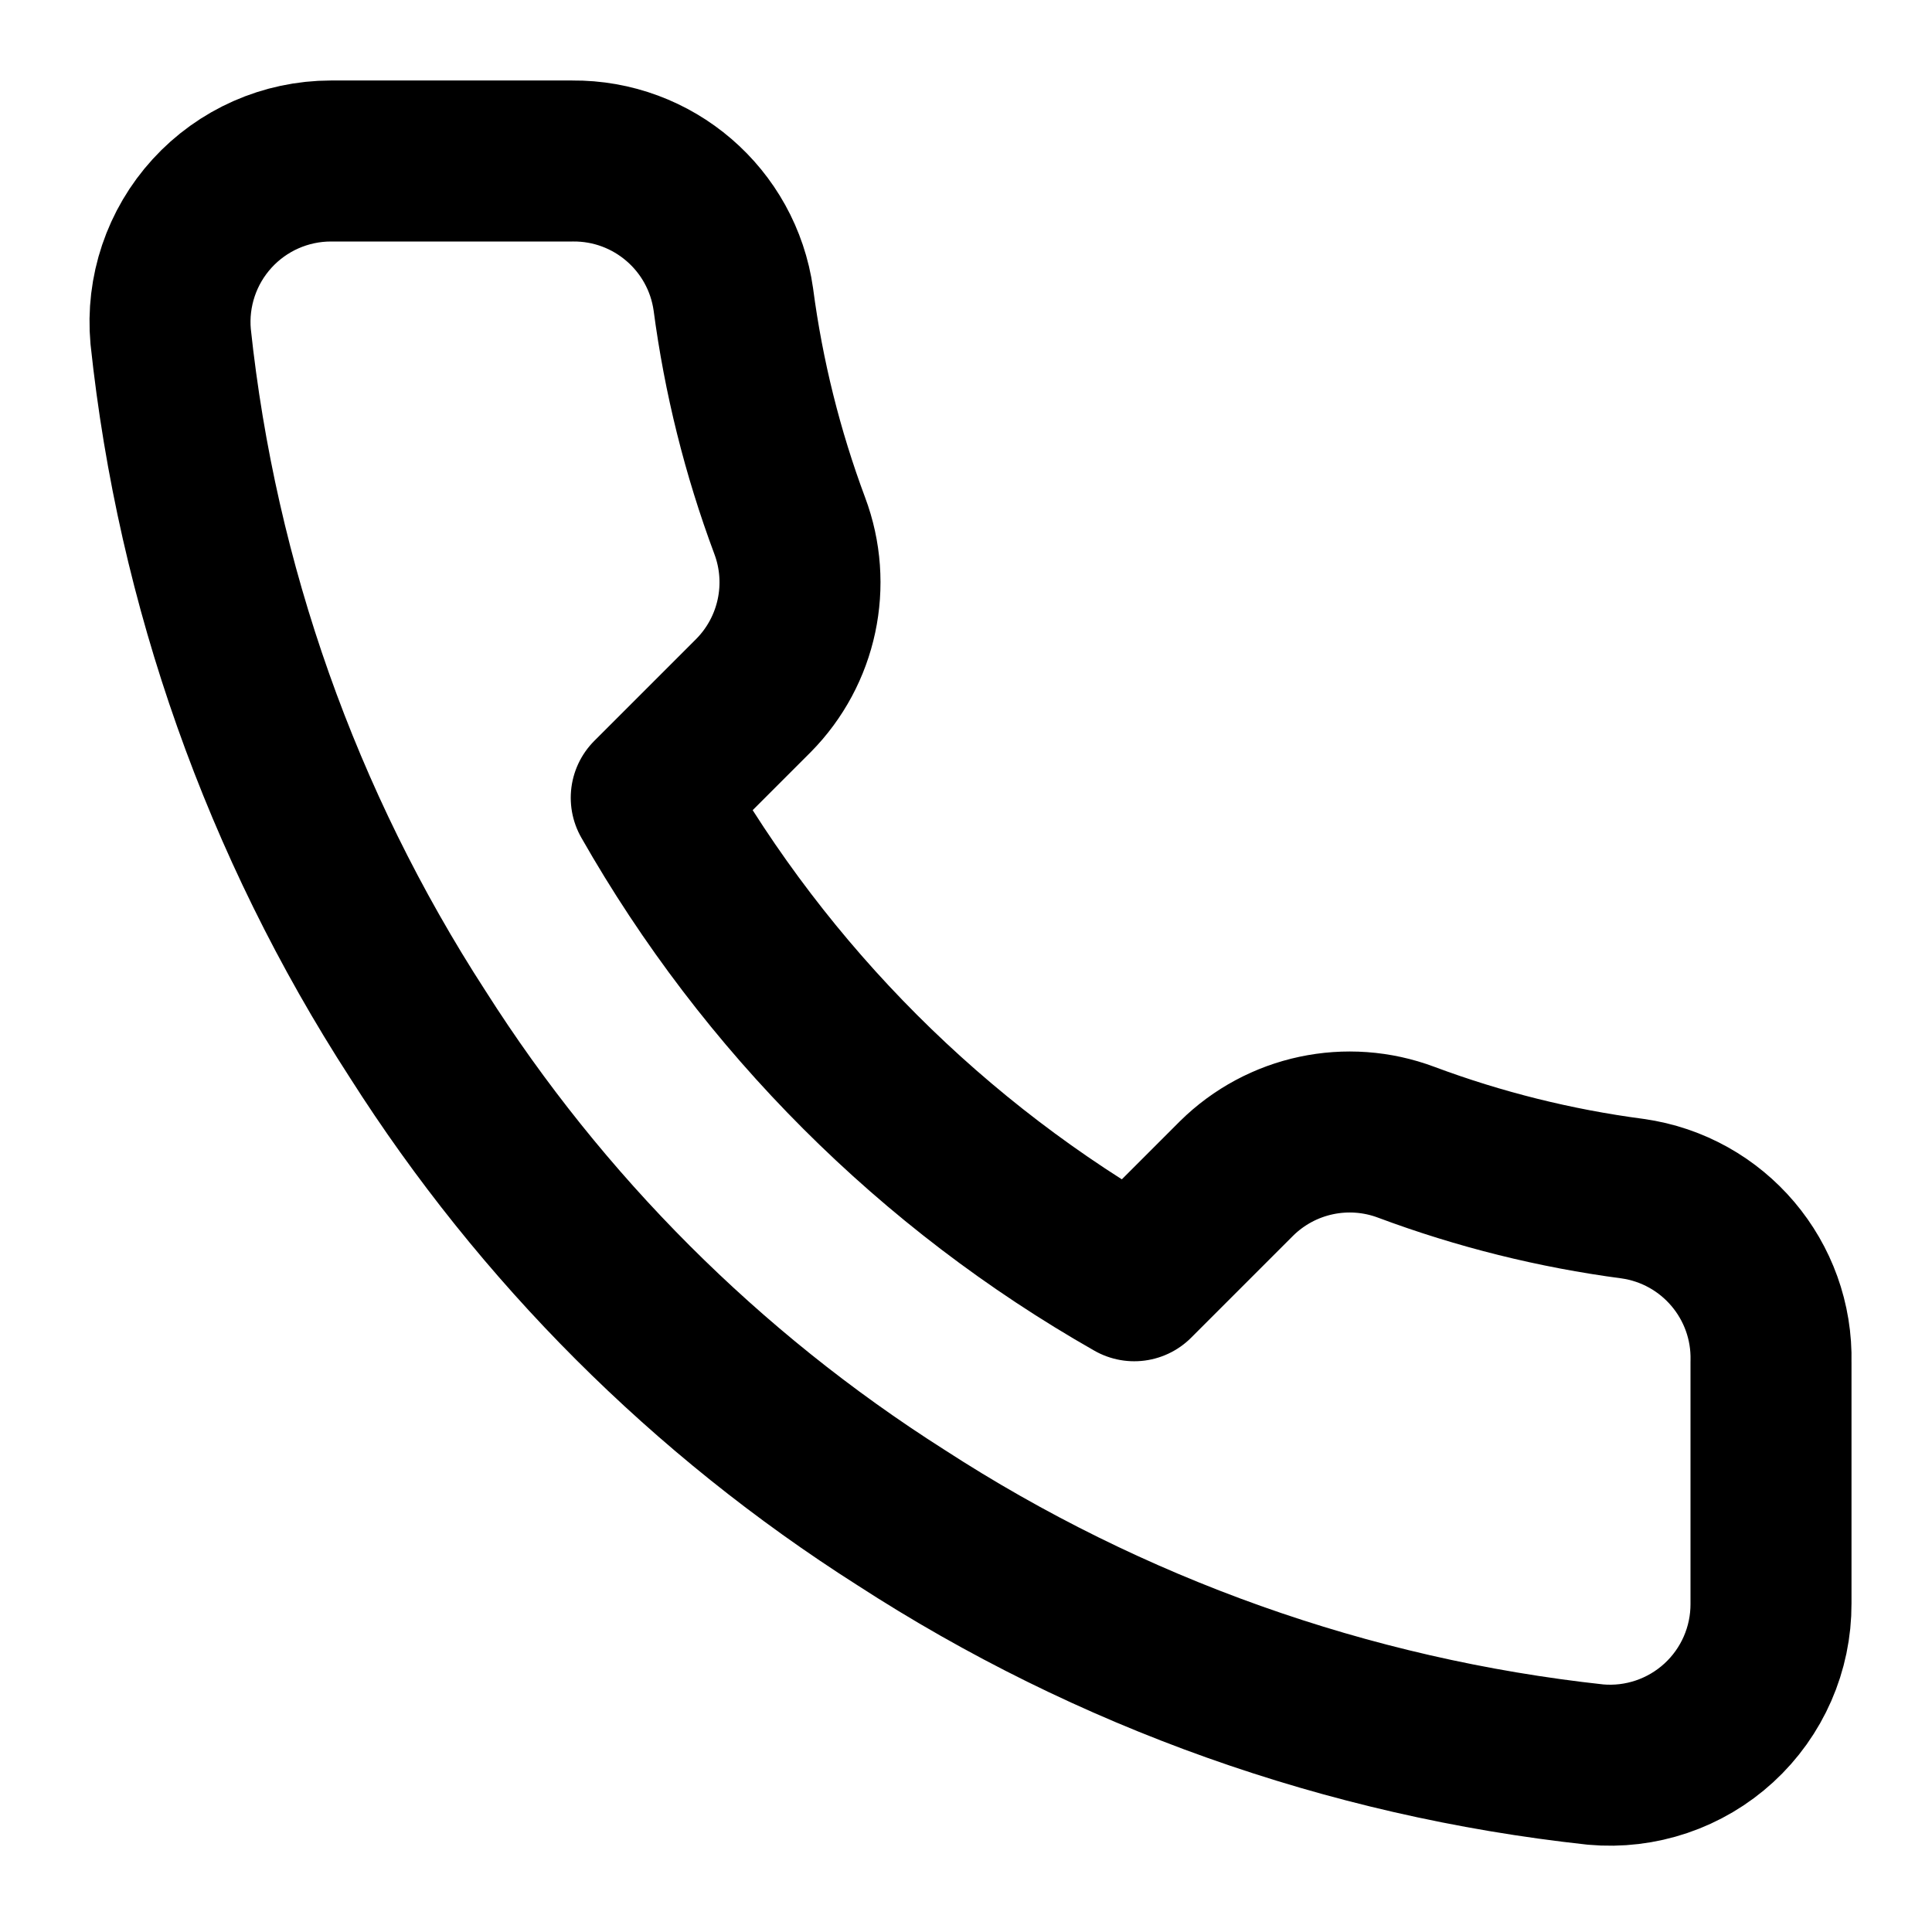
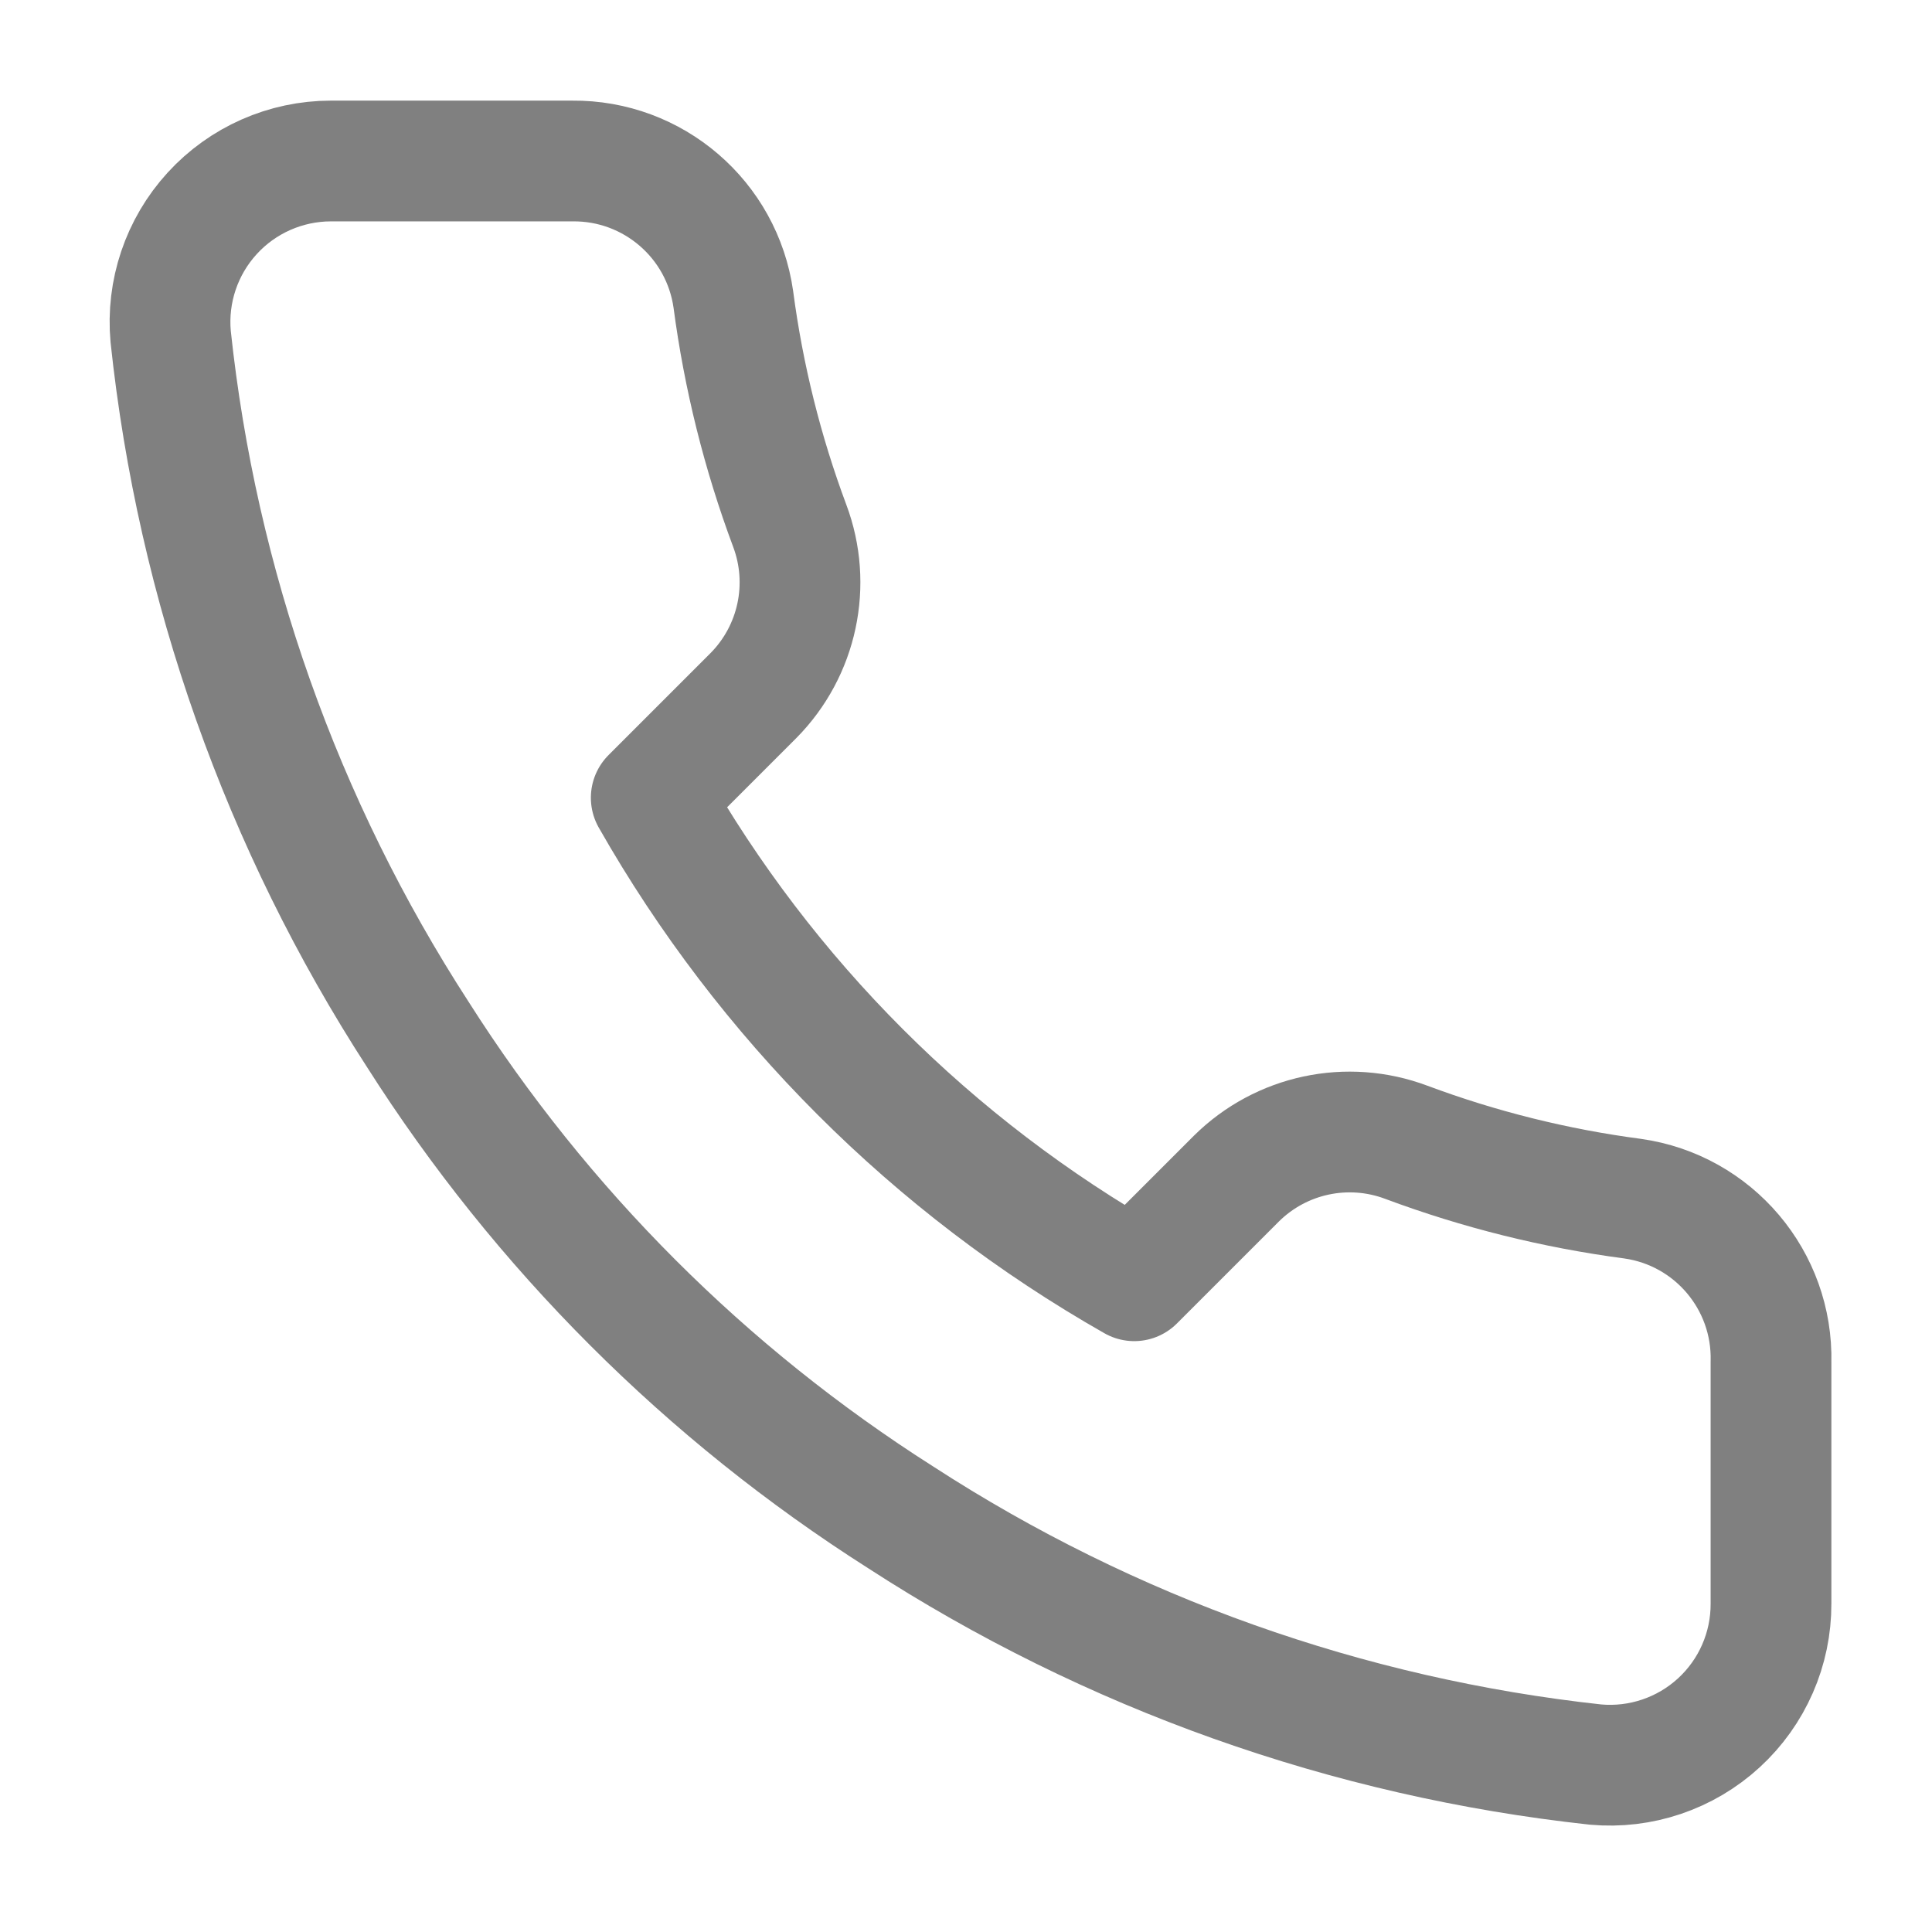
- <svg xmlns="http://www.w3.org/2000/svg" width="24" height="24" viewBox="0 0 24 24" fill="none" stroke="#000000" stroke-width="2" stroke-linecap="round" stroke-linejoin="round" class="feather feather-phone">
+ <svg xmlns="http://www.w3.org/2000/svg" width="24" height="24" viewBox="0 0 24 24" fill="none" stroke="grey" stroke-width="1.5" stroke-linecap="round" stroke-linejoin="round" class="feather feather-phone">
  <path d="M22 16.92v3a2 2 0 0 1-2.18 2 19.79 19.79 0 0 1-8.63-3.07 19.5 19.5 0 0 1-6-6 19.79 19.79 0 0 1-3.07-8.67A2 2 0 0 1 4.11 2h3a2 2 0 0 1 2 1.72 12.84 12.84 0 0 0 .7 2.81 2 2 0 0 1-.45 2.11L8.09 9.91a16 16 0 0 0 6 6l1.27-1.27a2 2 0 0 1 2.11-.45 12.84 12.84 0 0 0 2.81.7A2 2 0 0 1 22 16.92z" />
</svg>
